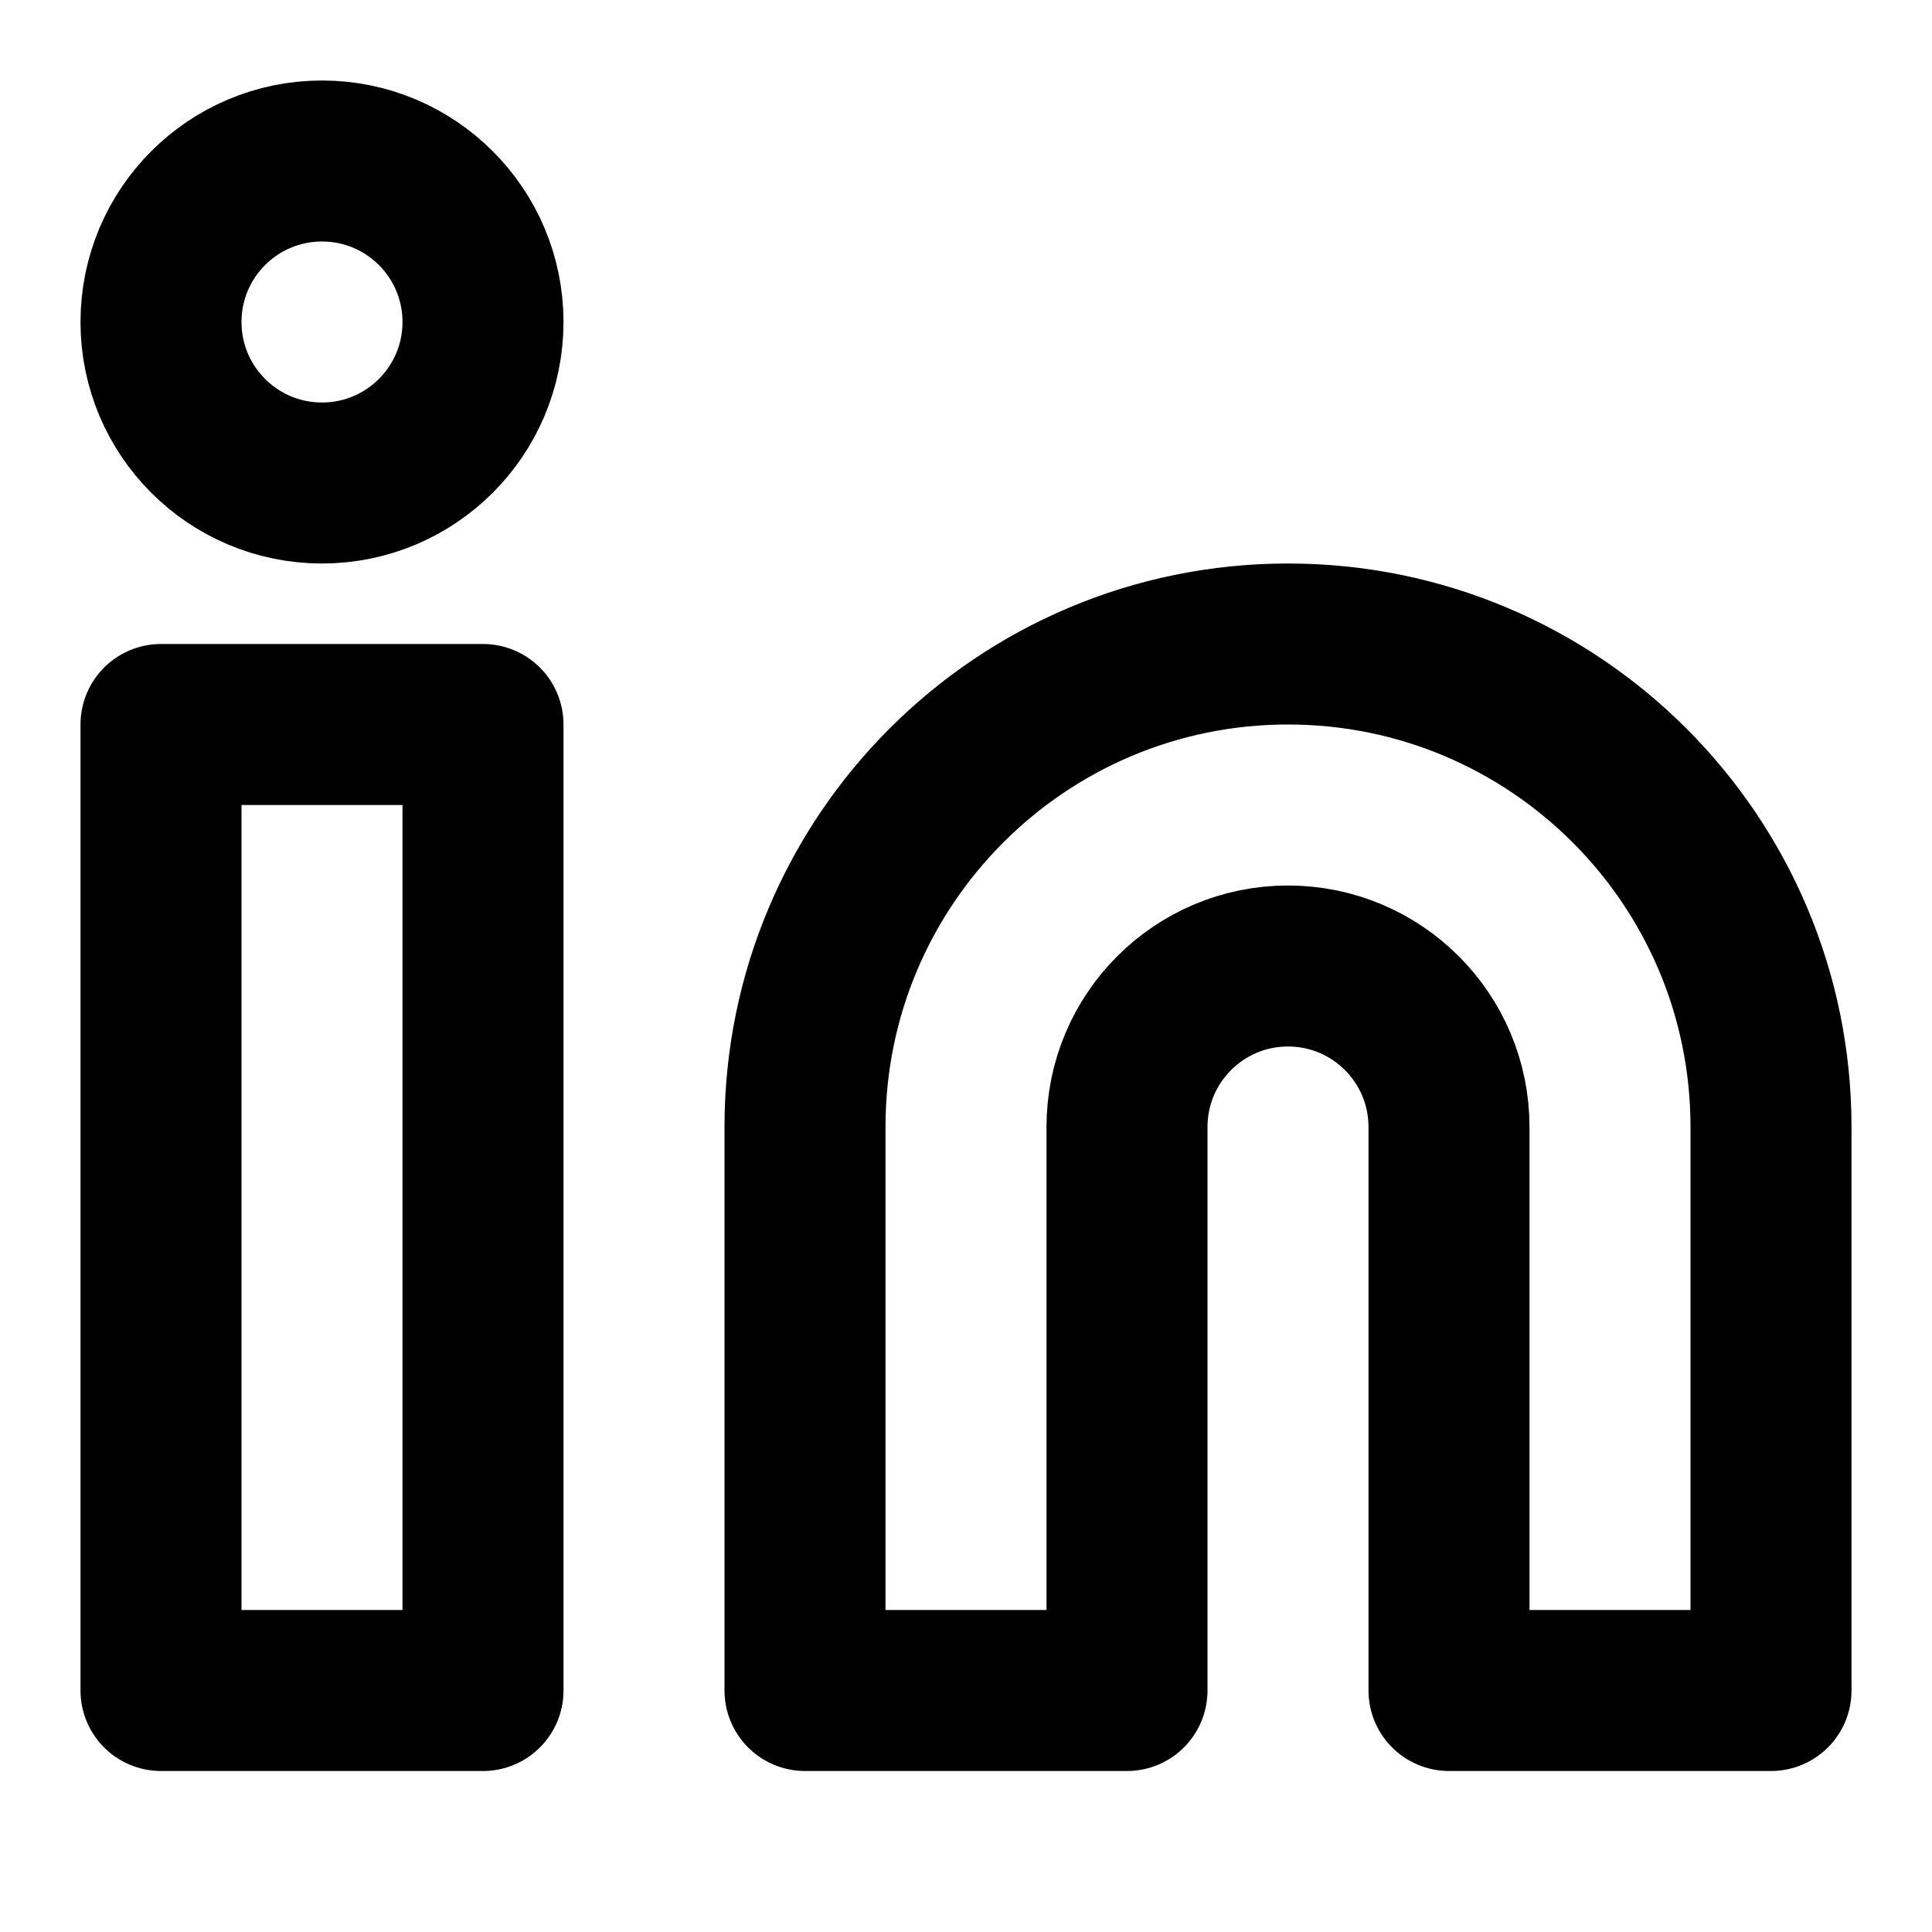
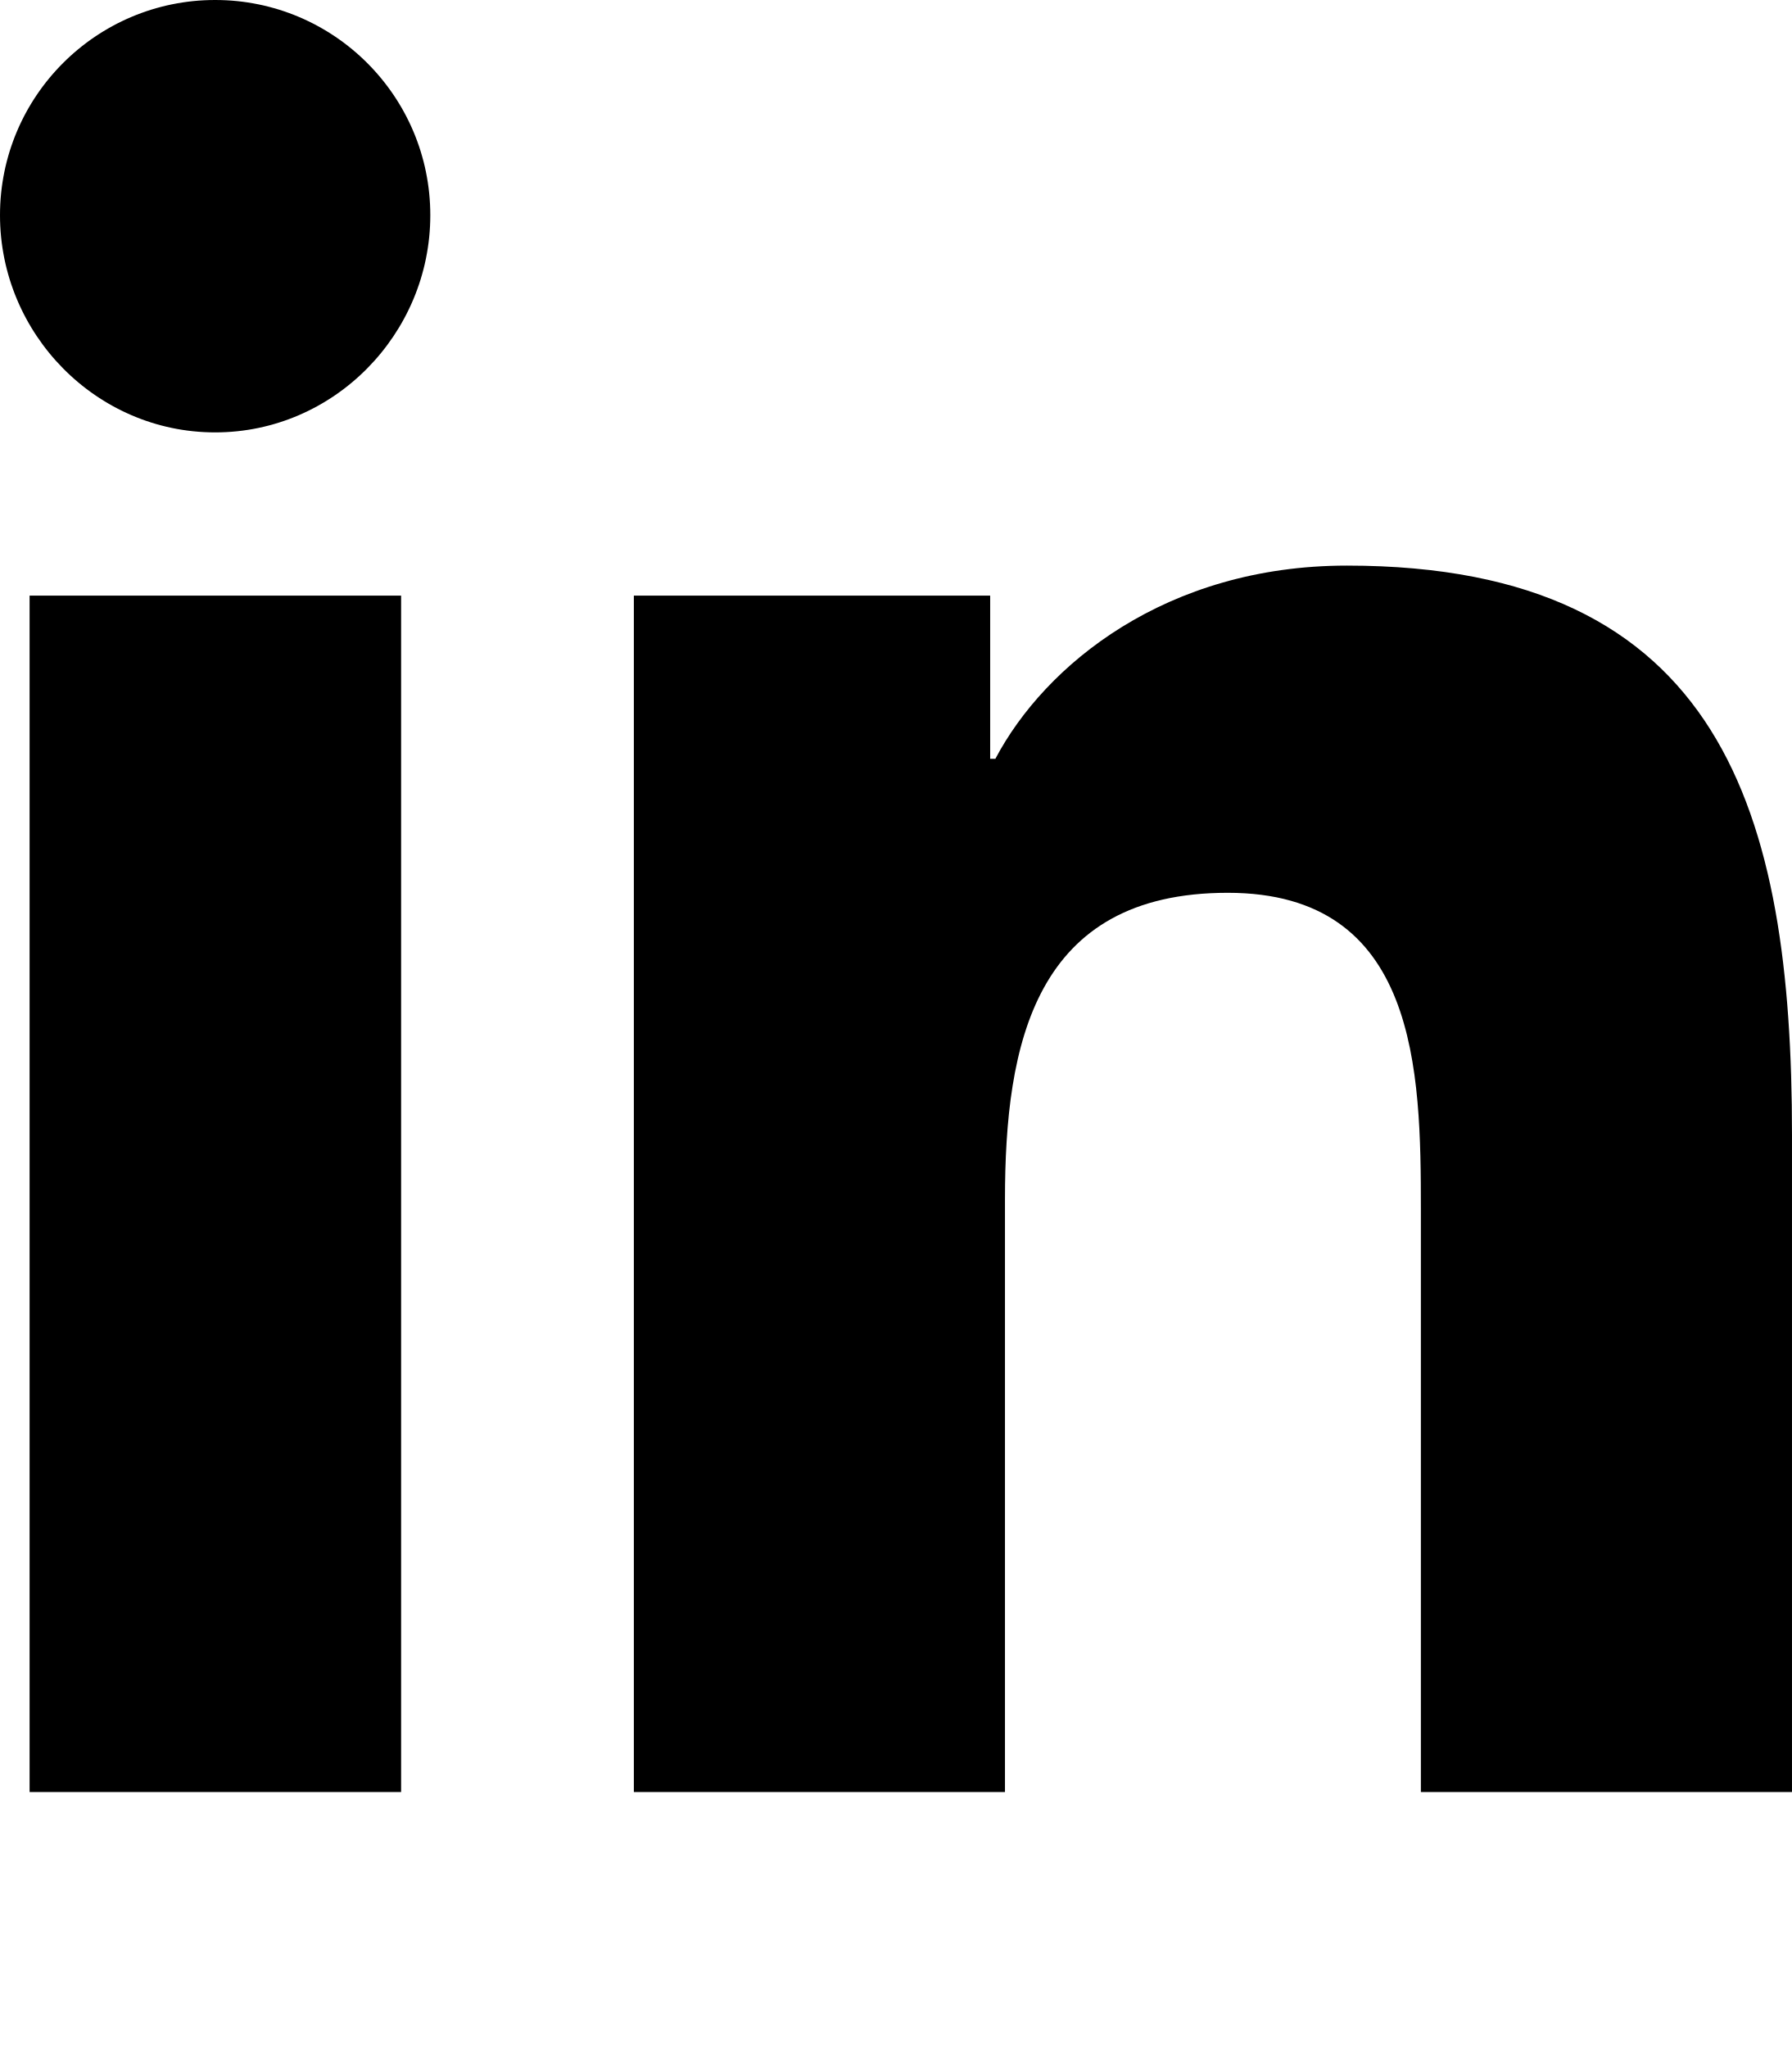
- <svg xmlns="http://www.w3.org/2000/svg" width="24" height="24" viewBox="0 0 24 24" fill="none" stroke="currentColor" stroke-width="2" stroke-linecap="round" stroke-linejoin="round" class="feather feather-linkedin">
-   <path d="M16 8a6 6 0 0 1 6 6v7h-4v-7a2 2 0 0 0-2-2 2 2 0 0 0-2 2v7h-4v-7a6 6 0 0 1 6-6z" />
-   <rect x="2" y="9" width="4" height="12" />
-   <circle cx="4" cy="4" r="2" />
+ <svg xmlns="http://www.w3.org/2000/svg" viewBox="0 0 448 512" class="icon icon-linkedin">
+   <path fill="currentColor" d="M100.3 448H7.4V148.9h92.9V448zM53.8 108.1C24.1 108.1 0 83.5 0 53.8S24.1 0 53.8 0s53.8 24.1 53.8 53.8-24.1 54.3-53.8 54.3zM448 448h-92.7V302.4c0-34.7-.7-79.2-48.3-79.2-48.3 0-55.7 37.7-55.7 76.7V448h-92.8V148.9h89.1v40.8h1.3c12.4-23.5 42.7-48.3 87.9-48.3 94 0 111.3 61.9 111.3 142.3V448h-.1z" />
</svg>
